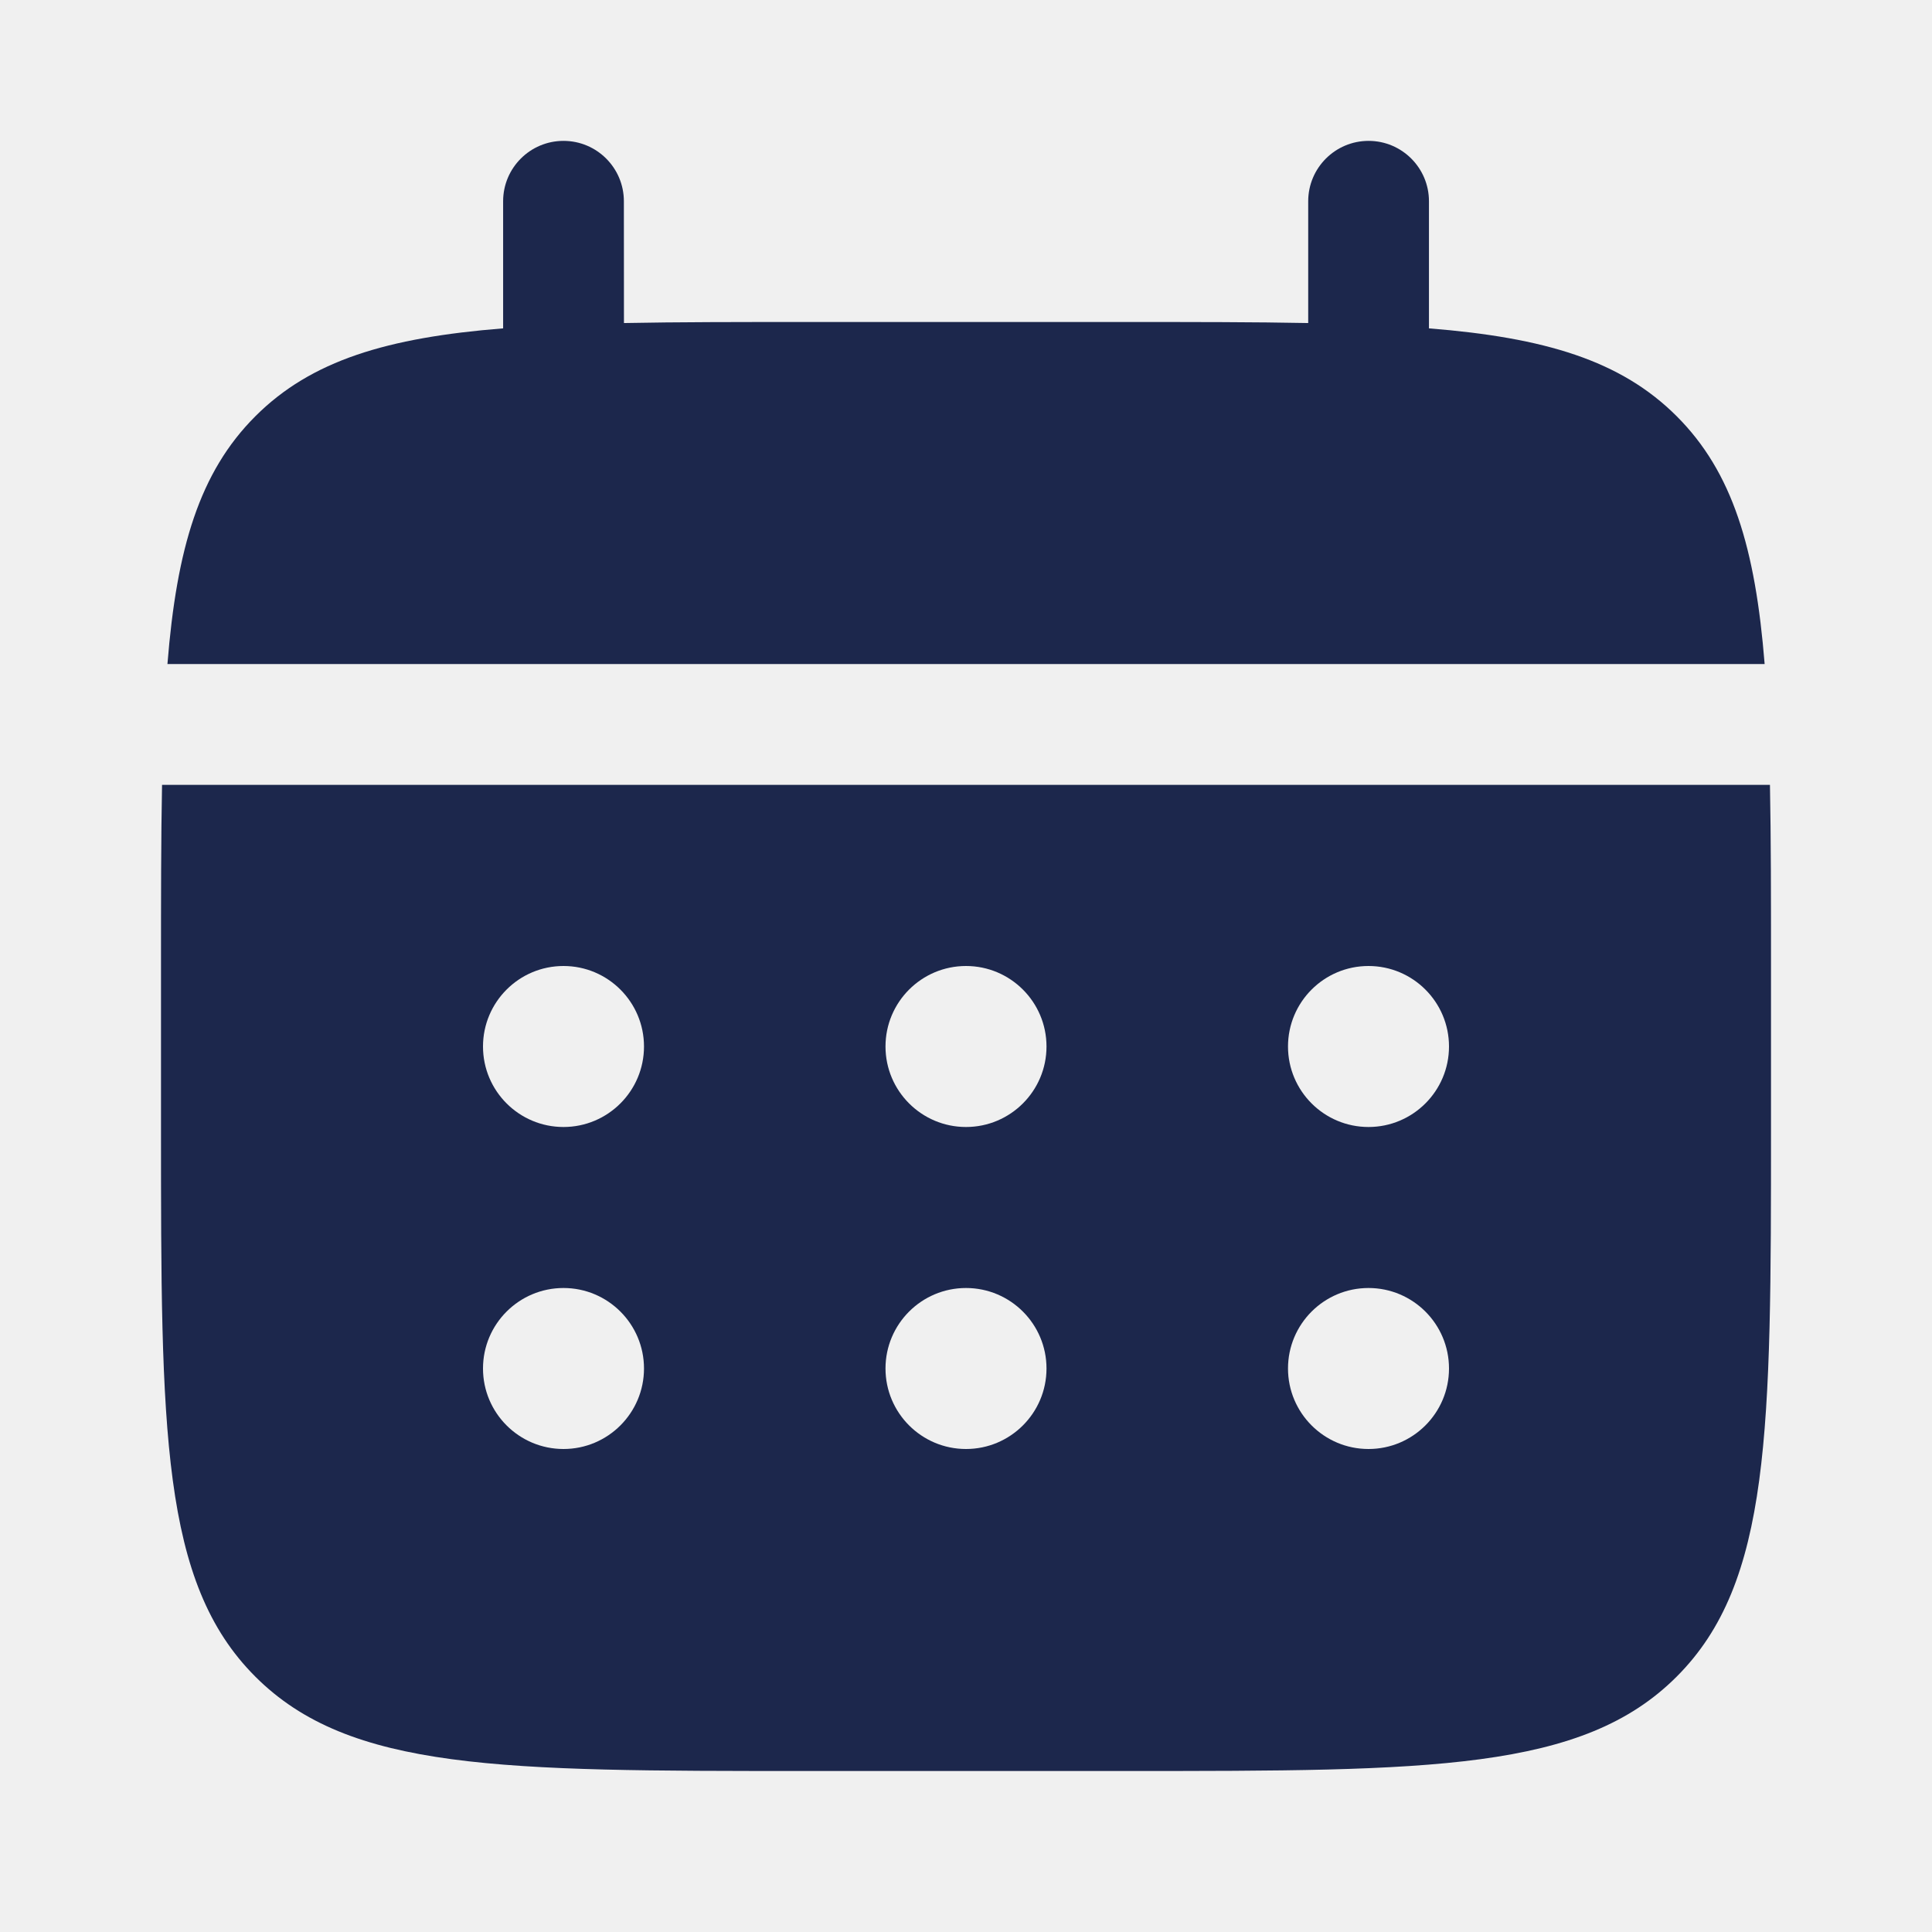
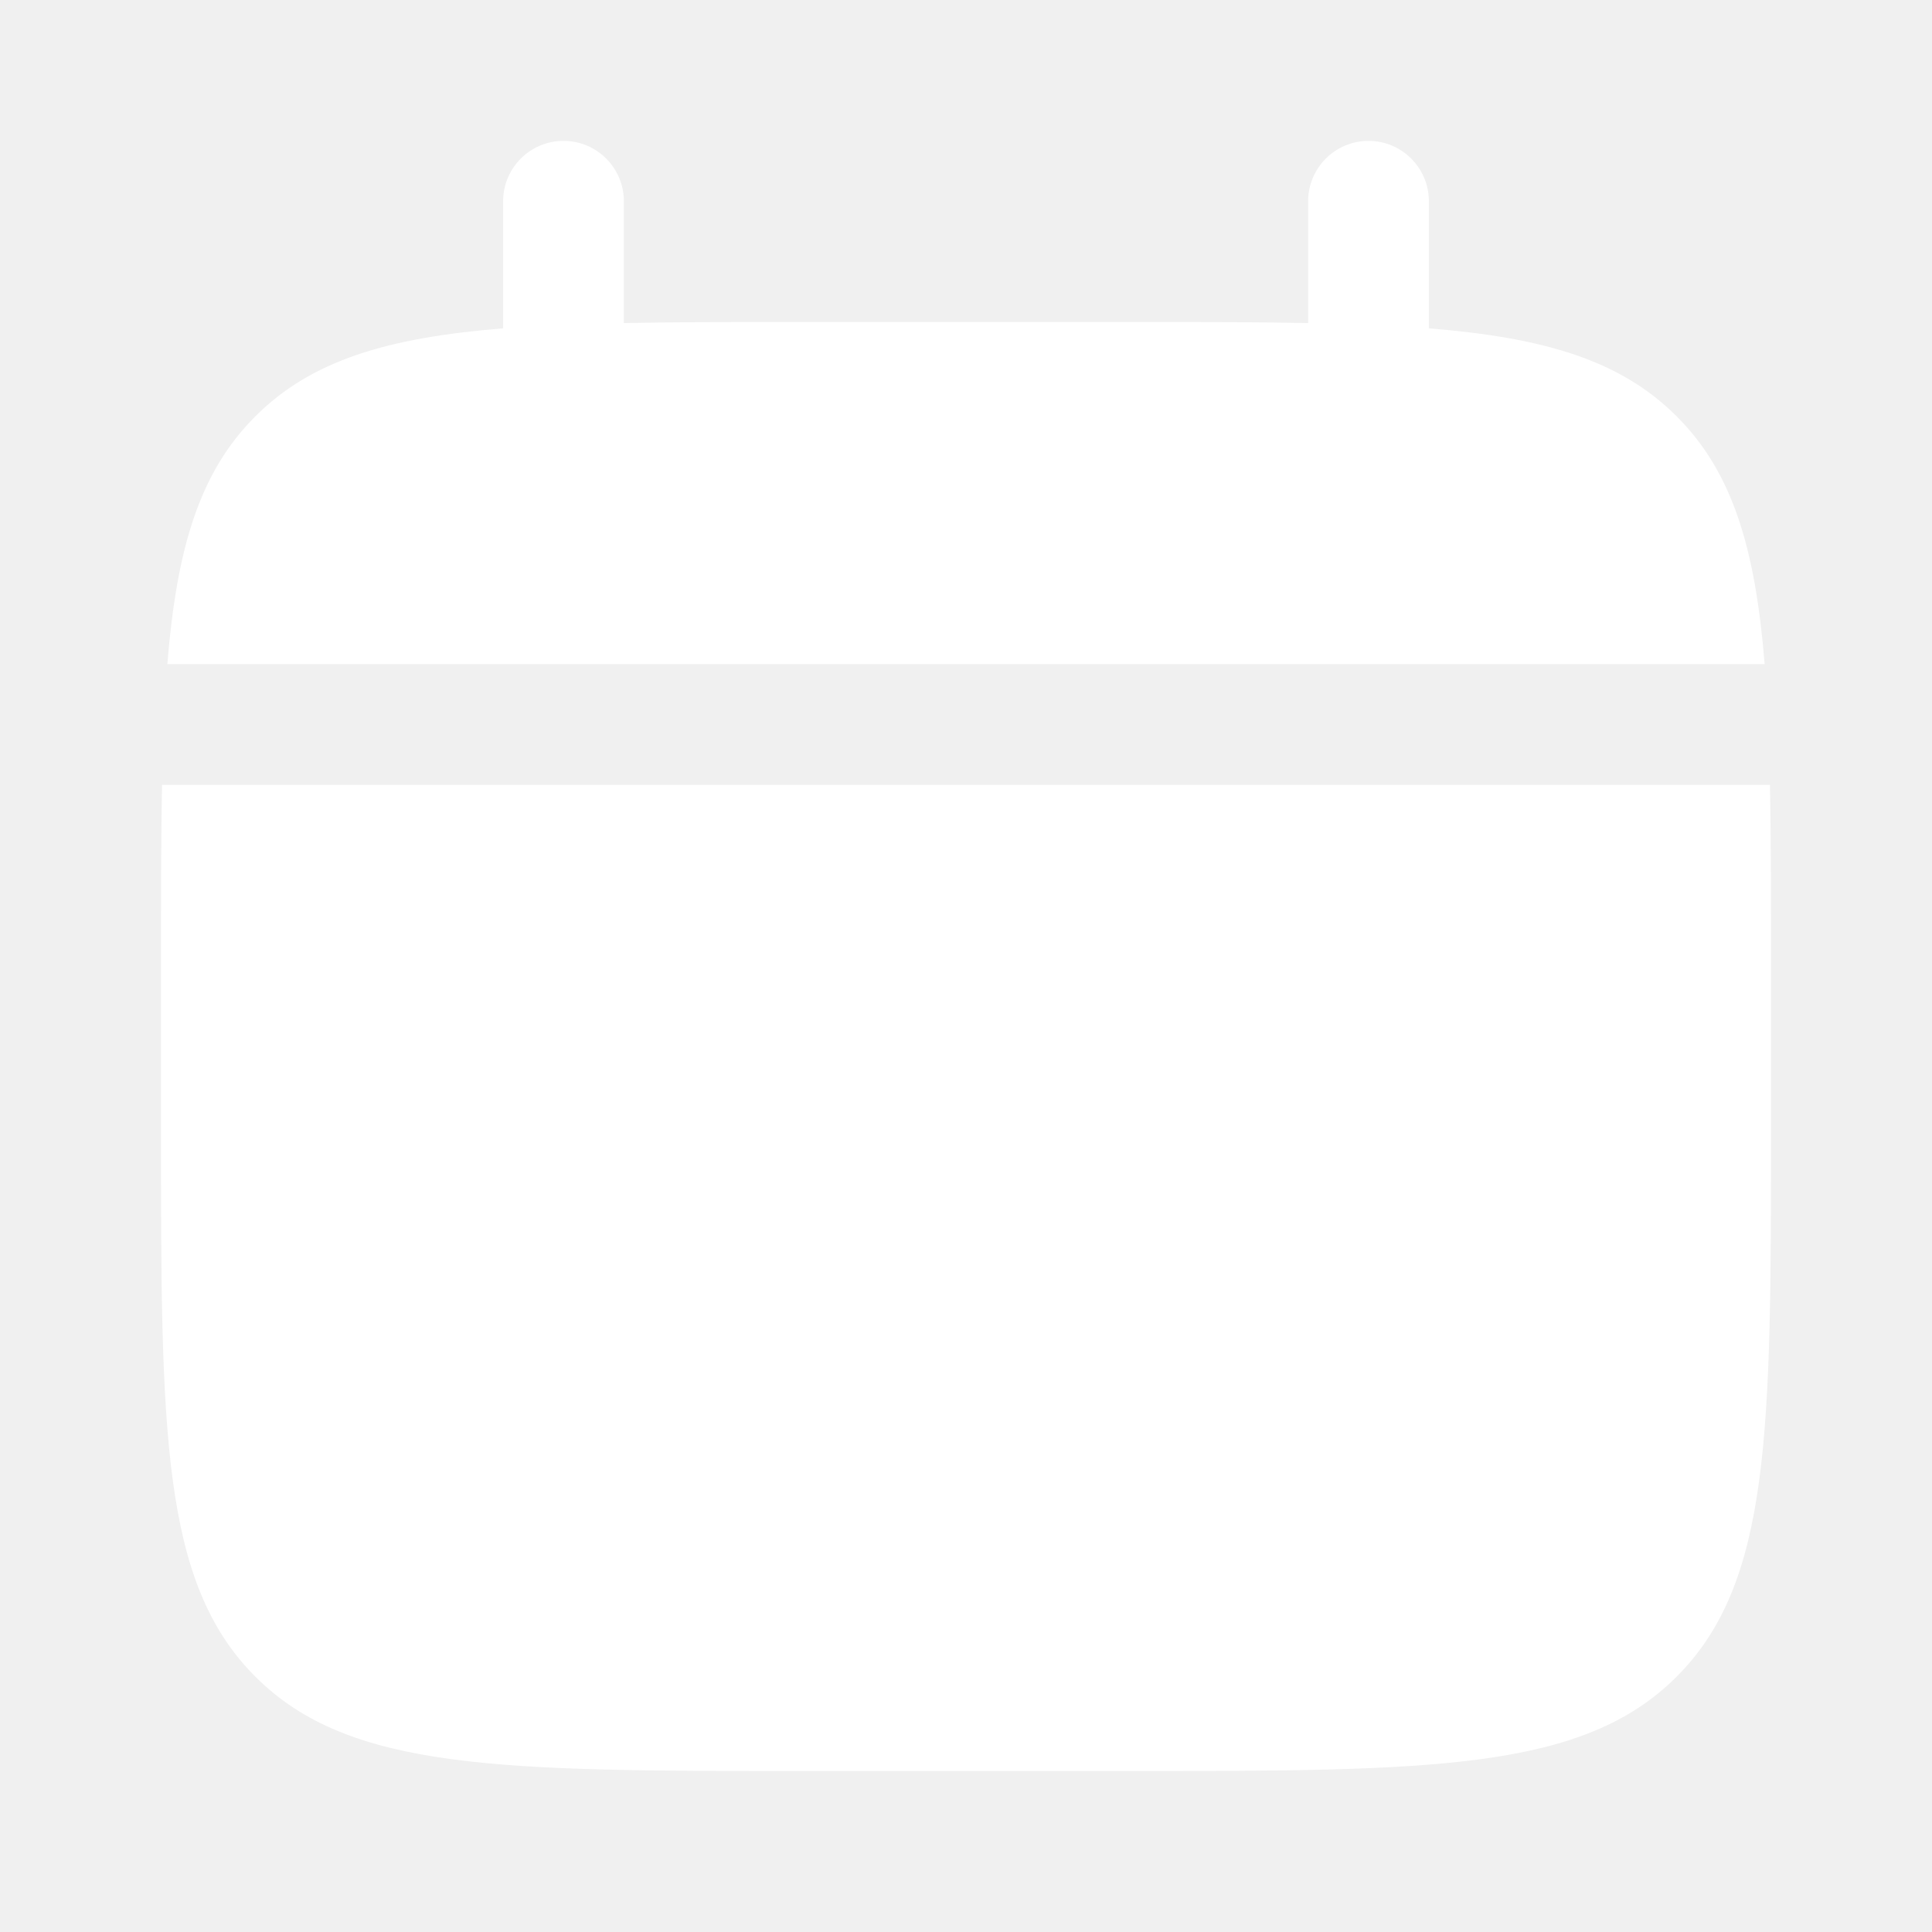
- <svg xmlns="http://www.w3.org/2000/svg" fill="none" height="24" viewBox="0 0 24 24" width="24">
-   <g fill="#1c274c">
-     <path d="m7.75 2.5c0-.414-.336-.75-.75-.75s-.75.336-.75.75v1.579c-1.439.115-2.384.398-3.078 1.092s-.977 1.639-1.092 3.078h19.841c-.115-1.439-.398-2.384-1.092-3.078s-1.639-.977-3.078-1.092v-1.579c0-.414-.336-.75-.75-.75s-.75.336-.75.75v1.513c-.665-.013-1.411-.013-2.25-.013h-4c-.839 0-1.585 0-2.25.013z" />
-     <path clip-rule="evenodd" d="m2 12c0-.839 0-1.585.013-2.25h19.974c.013.665.013 1.411.013 2.25v2c0 3.771 0 5.657-1.172 6.828-1.171 1.172-3.057 1.172-6.828 1.172h-4c-3.771 0-5.657 0-6.828-1.172-1.172-1.171-1.172-3.057-1.172-6.828zm15 2c.552 0 1-.448 1-1s-.448-1-1-1-1 .448-1 1 .448 1 1 1zm0 4c.552 0 1-.448 1-1s-.448-1-1-1-1 .448-1 1 .448 1 1 1zm-4-5c0 .552-.448 1-1 1s-1-.448-1-1 .448-1 1-1 1 .448 1 1zm0 4c0 .552-.448 1-1 1s-1-.448-1-1 .448-1 1-1 1 .448 1 1zm-6-3c.552 0 1-.448 1-1s-.448-1-1-1-1 .448-1 1 .448 1 1 1zm0 4c.552 0 1-.448 1-1s-.448-1-1-1-1 .448-1 1 .448 1 1 1z" fill-rule="evenodd" />
+ <svg xmlns="http://www.w3.org/2000/svg" width="800px" height="800px" viewBox="0 0 24 24" fill="none">
+   <g id="SVGRepo_bgCarrier" stroke-width="0" />
+   <g id="SVGRepo_tracerCarrier" stroke-linecap="round" stroke-linejoin="round" />
+   <g id="SVGRepo_iconCarrier">
+     <path d="M22 14V12C22 11.161 22 10.415 21.987 9.75H2.013C2 10.415 2 11.161 2 12V14C2 17.771 2 19.657 3.172 20.828C4.343 22 6.229 22 10 22H14C17.771 22 19.657 22 20.828 20.828C22 19.657 22 17.771 22 14Z" fill="#ffffff" />
+     <path d="M7.75 2.5C7.75 2.086 7.414 1.75 7 1.75C6.586 1.75 6.25 2.086 6.25 2.5V4.079C4.811 4.195 3.866 4.477 3.172 5.172C2.477 5.866 2.195 6.811 2.079 8.25H21.921C21.805 6.811 21.523 5.866 20.828 5.172C20.134 4.477 19.189 4.195 17.75 4.079V2.5C17.75 2.086 17.414 1.75 17 1.75C16.586 1.75 16.25 2.086 16.25 2.5V4.013C15.585 4 14.839 4 14 4H10C9.161 4 8.415 4 7.75 4.013V2.5Z" fill="#ffffff" />
  </g>
</svg>
